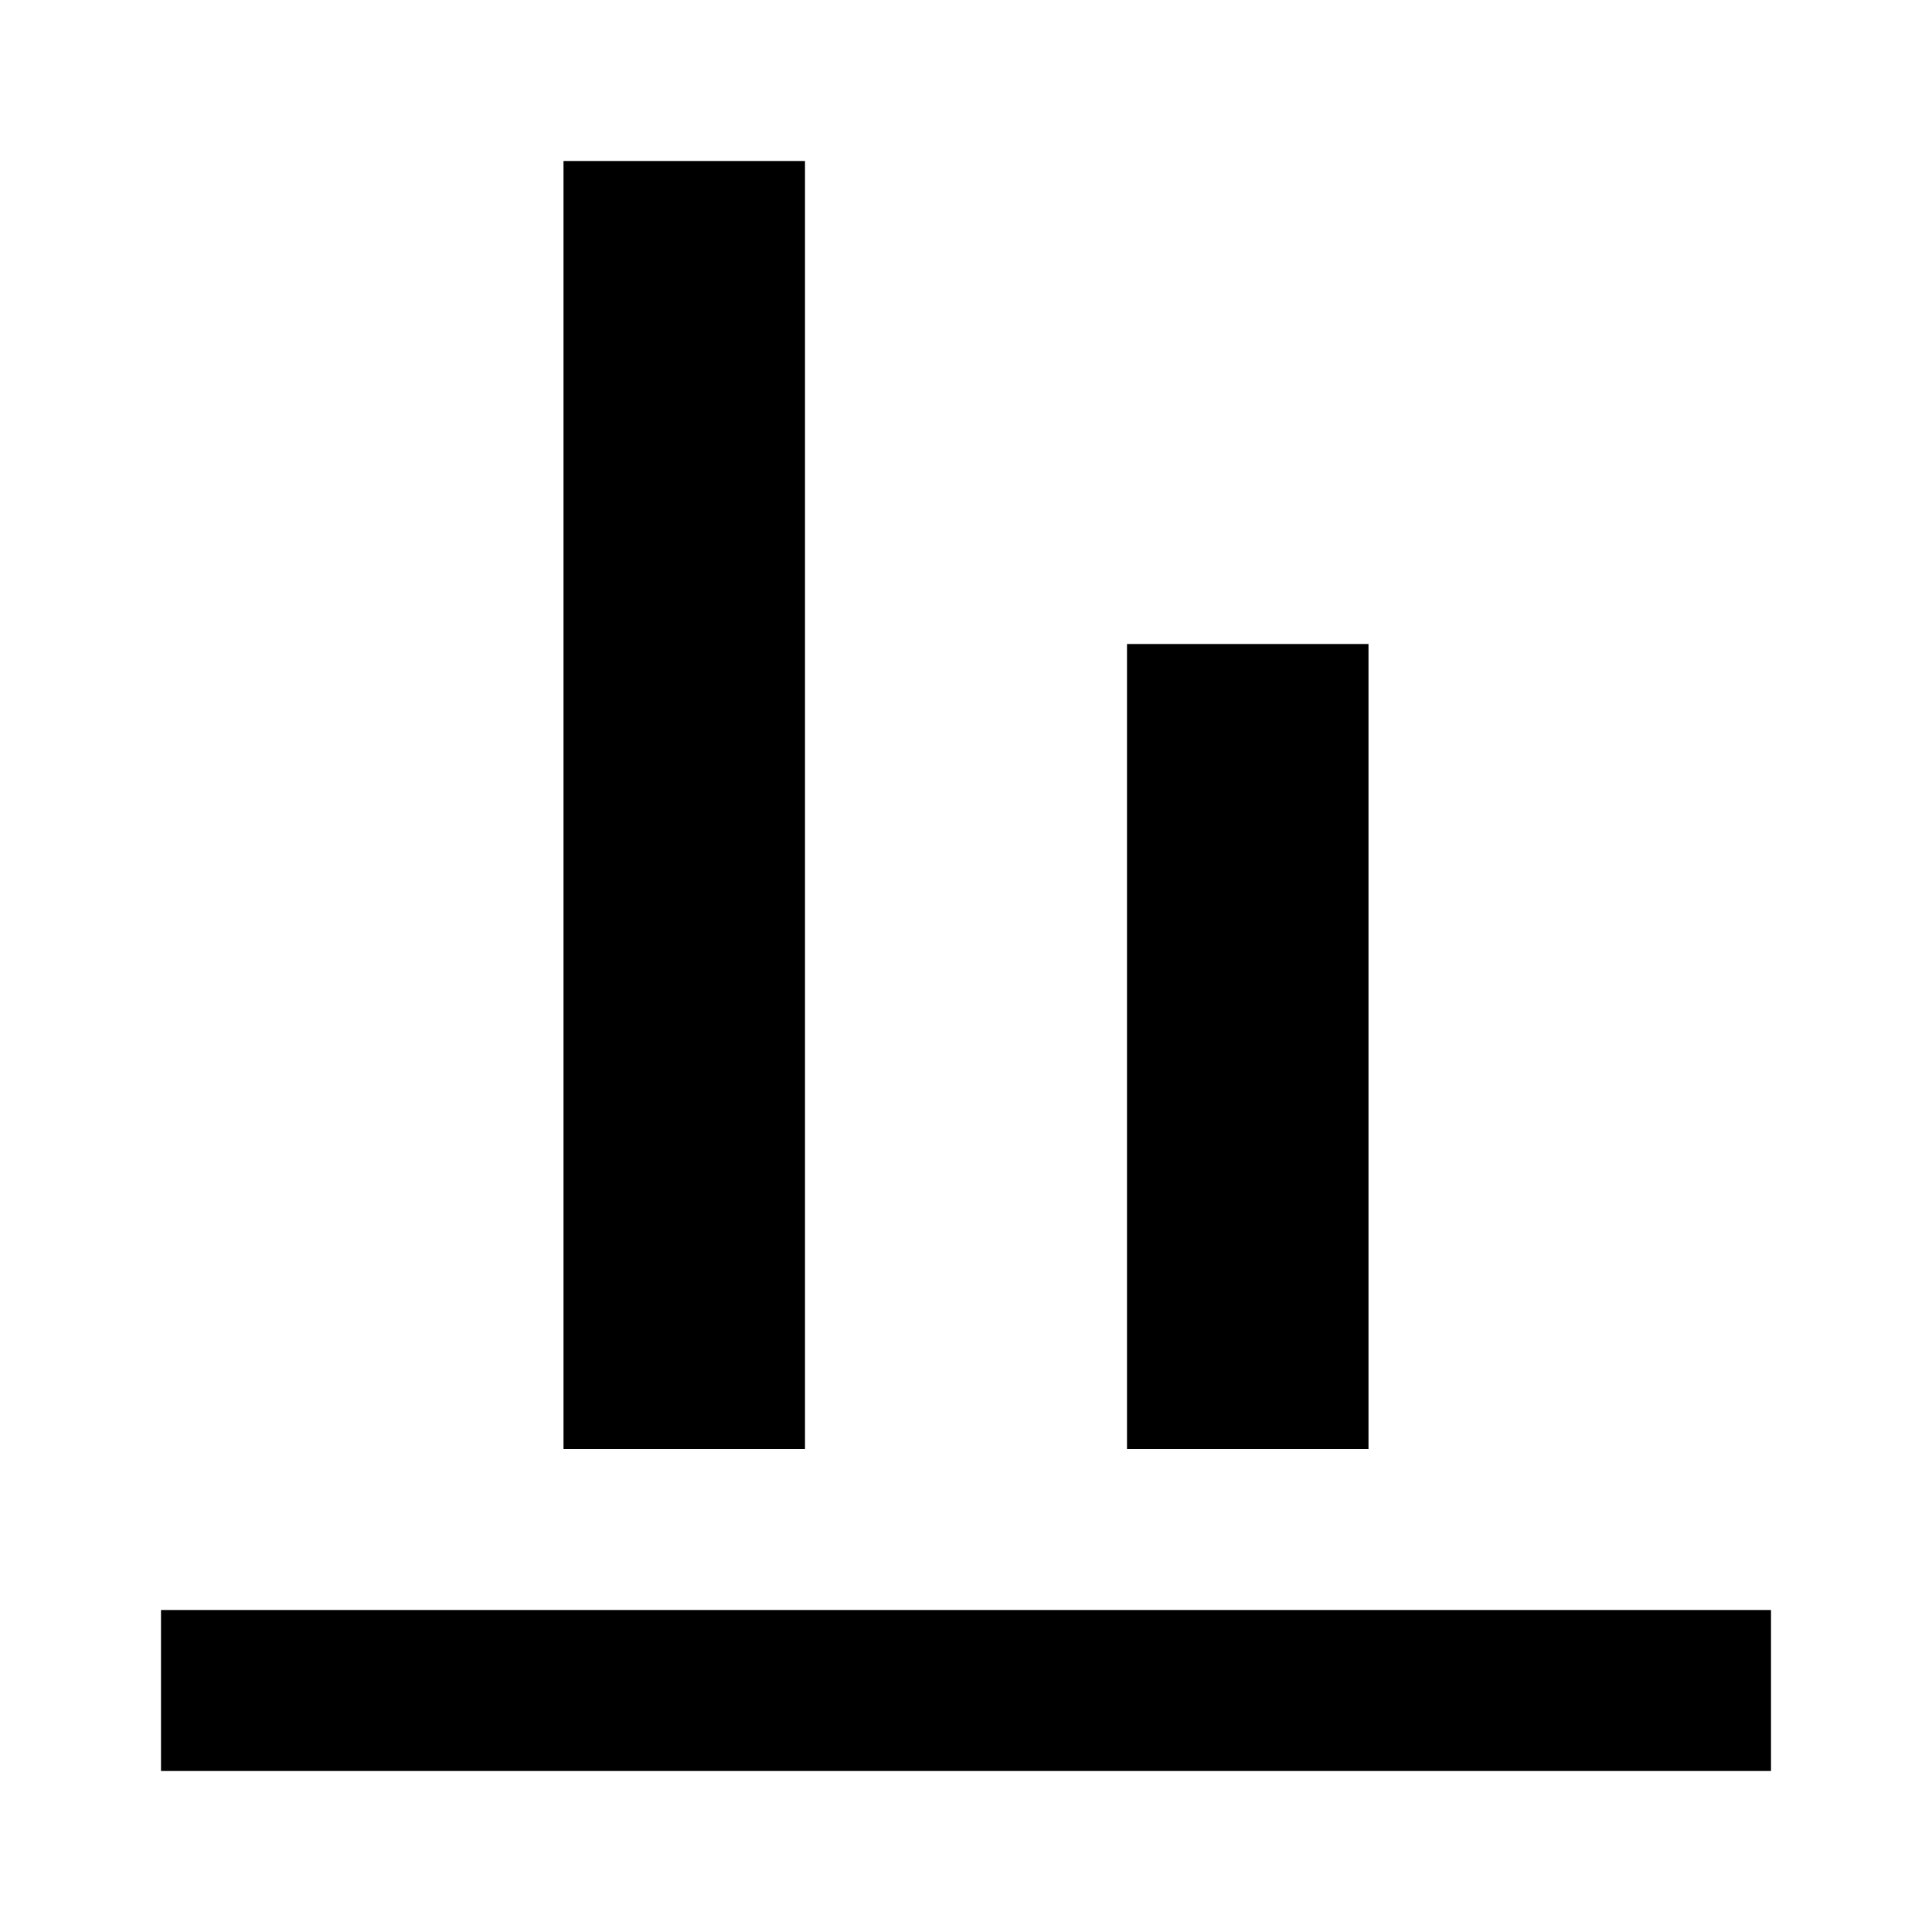
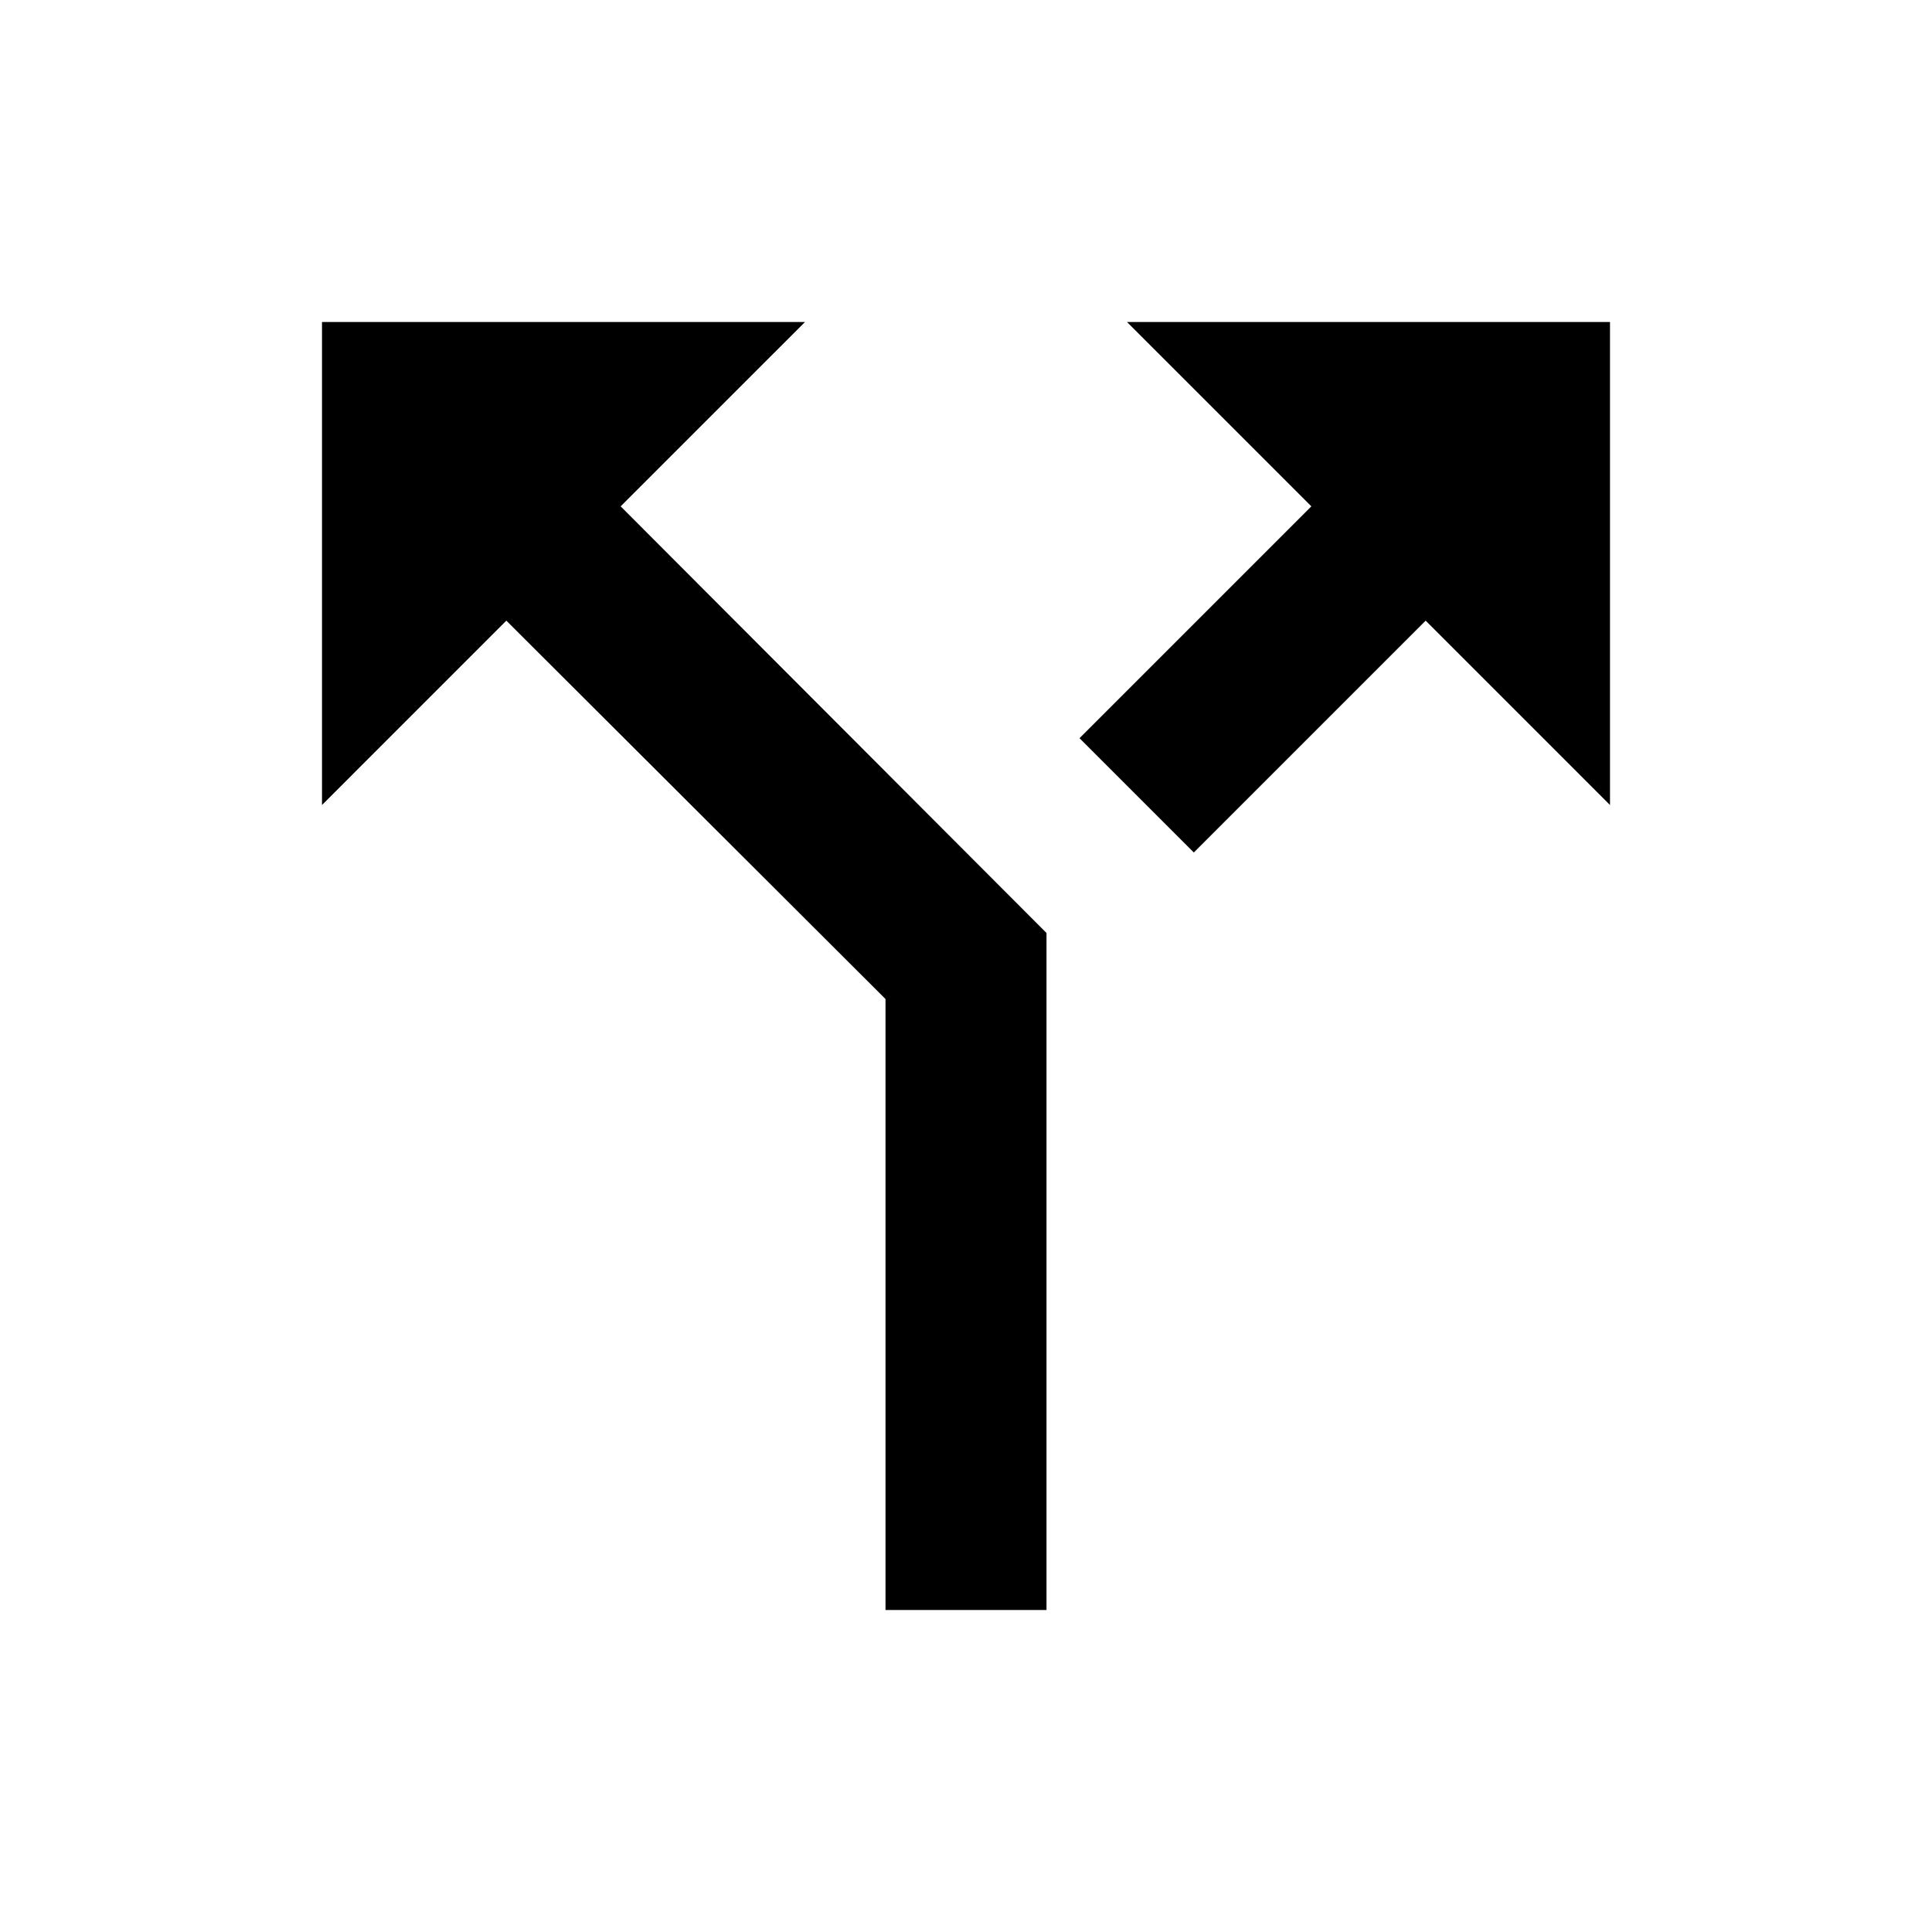
- <svg xmlns="http://www.w3.org/2000/svg" enable-background="new 0 0 24 24" height="24px" viewBox="0 0 24 24" width="24px" fill="#000000">
-   <rect fill="none" height="24" width="24" />
-   <path d="M22,22H2v-2h20V22z M10,2H7v16h3V2z M17,8h-3v10h3V8z" />
+ <svg xmlns="http://www.w3.org/2000/svg" height="24px" viewBox="0 0 24 24" width="24px" fill="#000000">
+   <path d="M0 0h24v24H0V0z" fill="none" />
+   <path d="M14 4l2.29 2.29-2.88 2.88 1.42 1.42 2.88-2.88L20 10V4h-6zm-4 0H4v6l2.29-2.29 4.71 4.7V20h2v-8.41l-5.29-5.3L10 4z" />
</svg>
